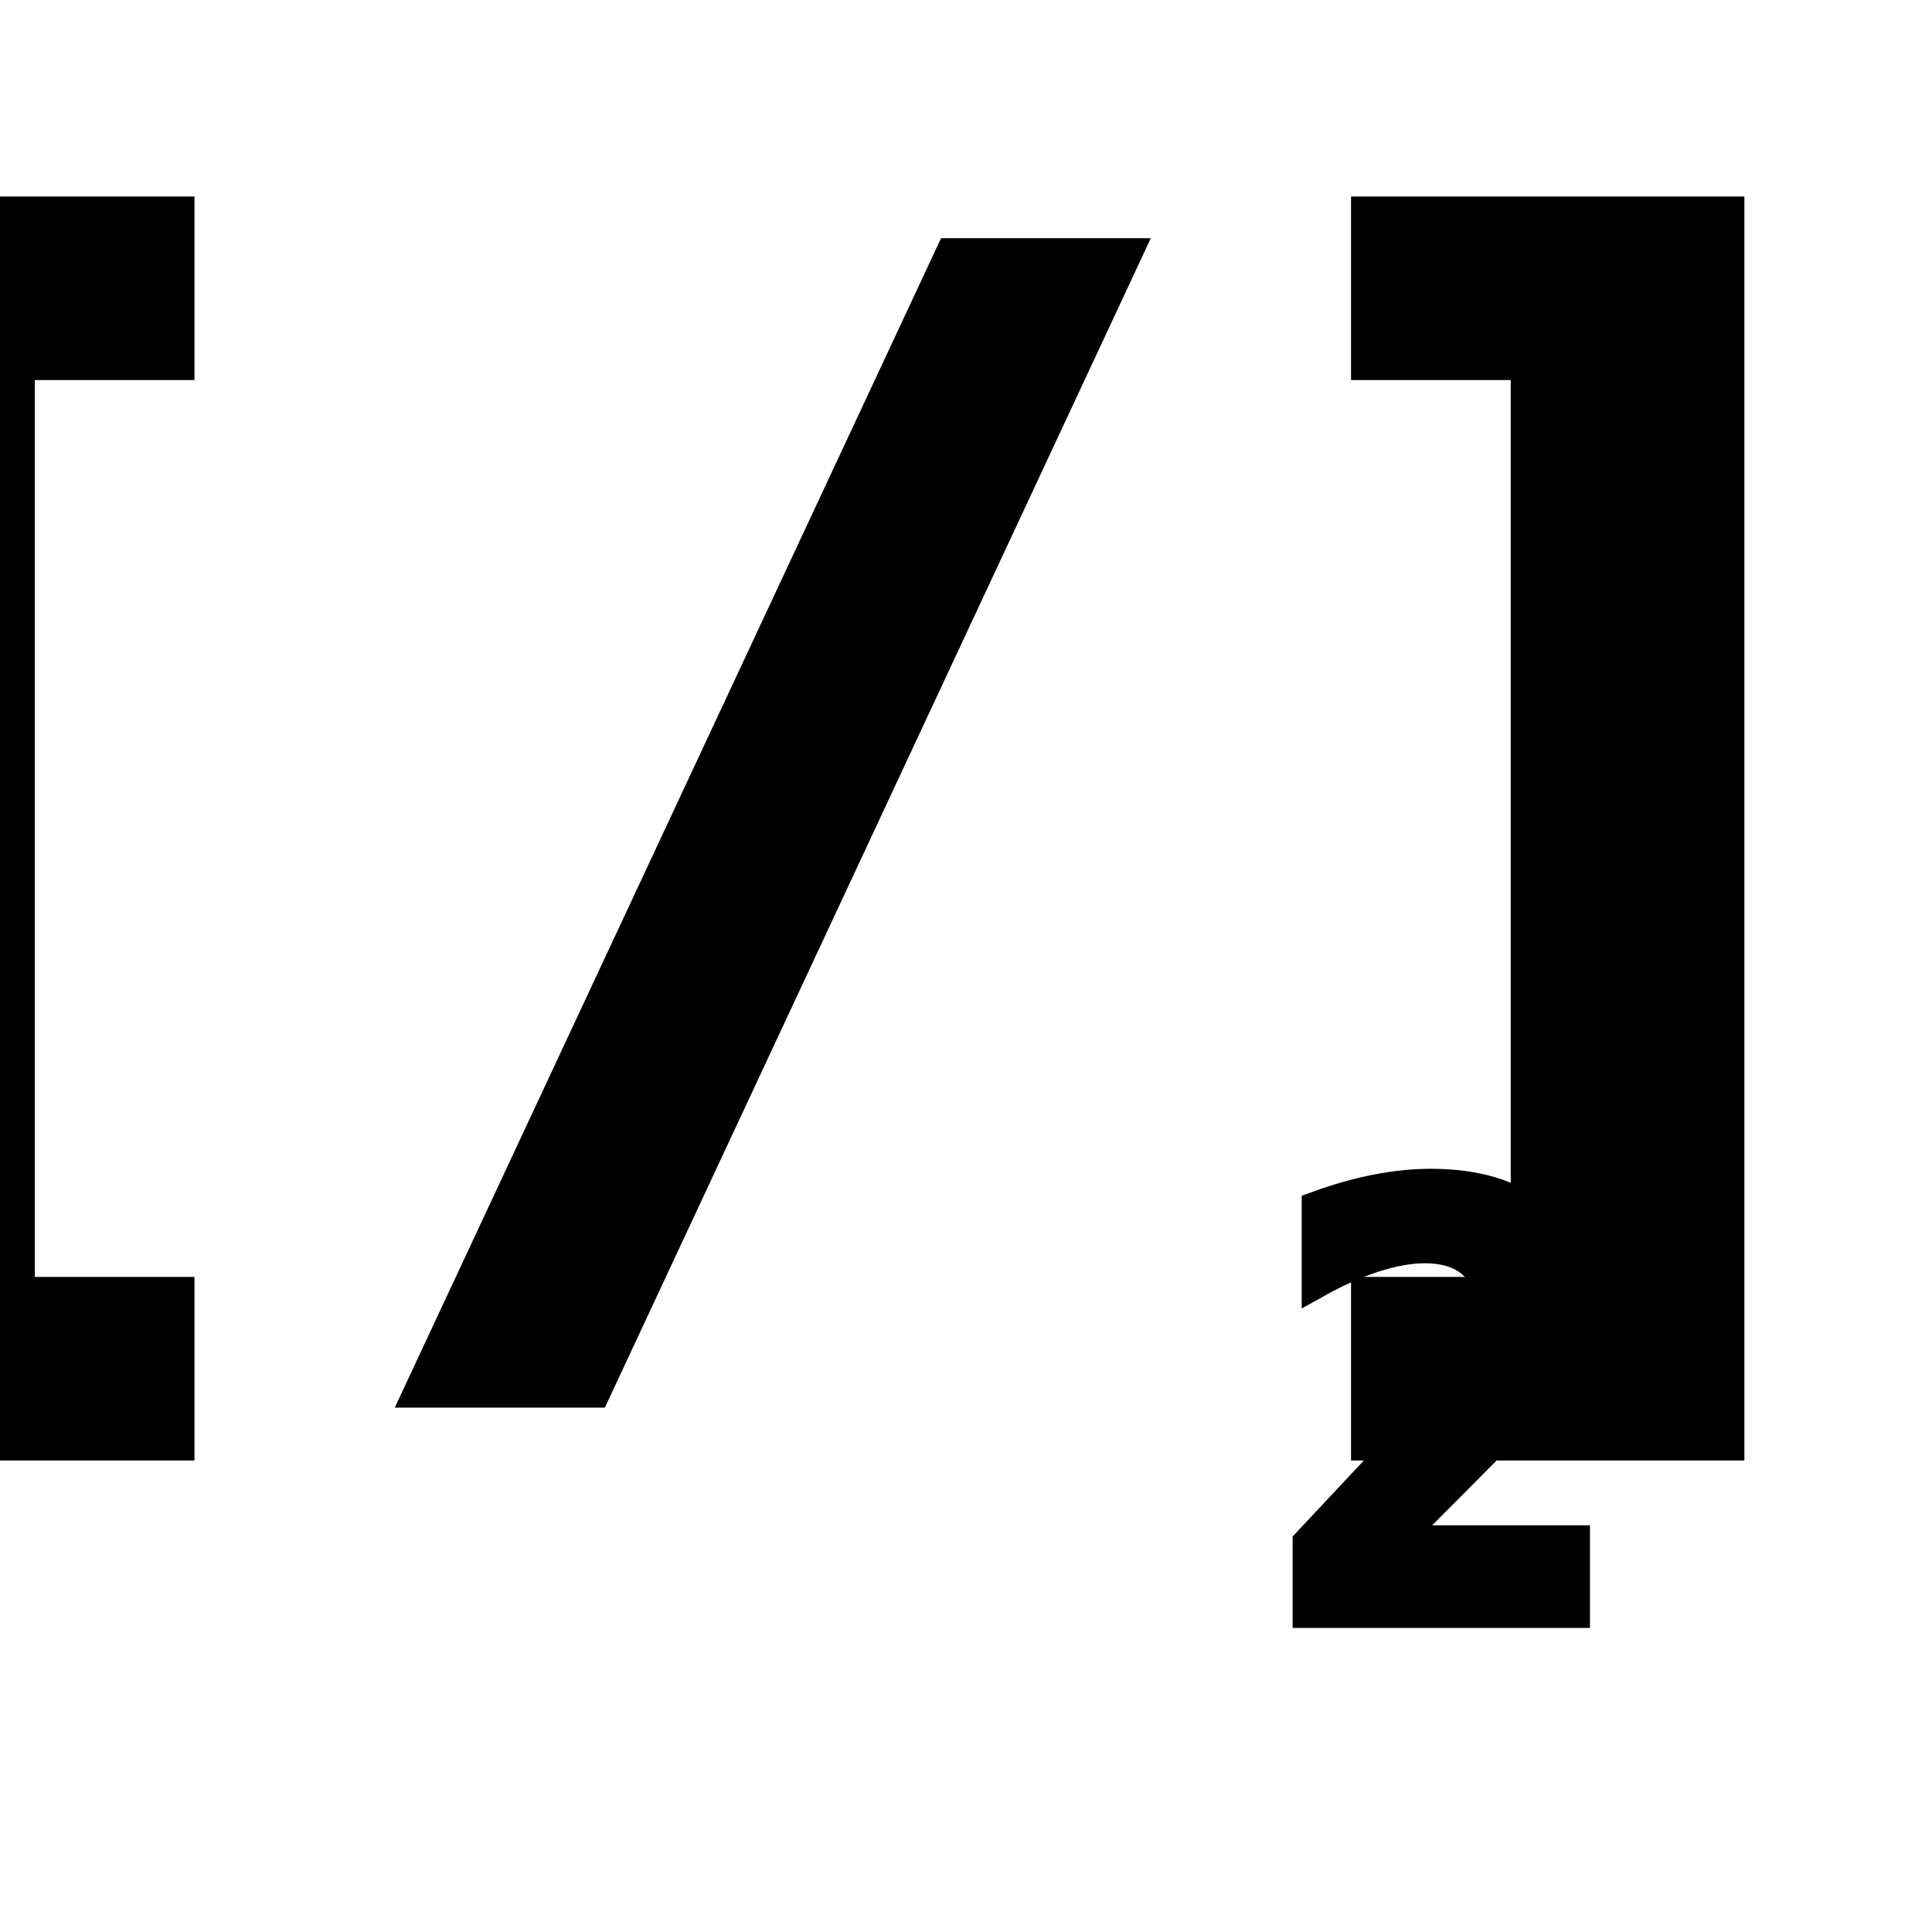
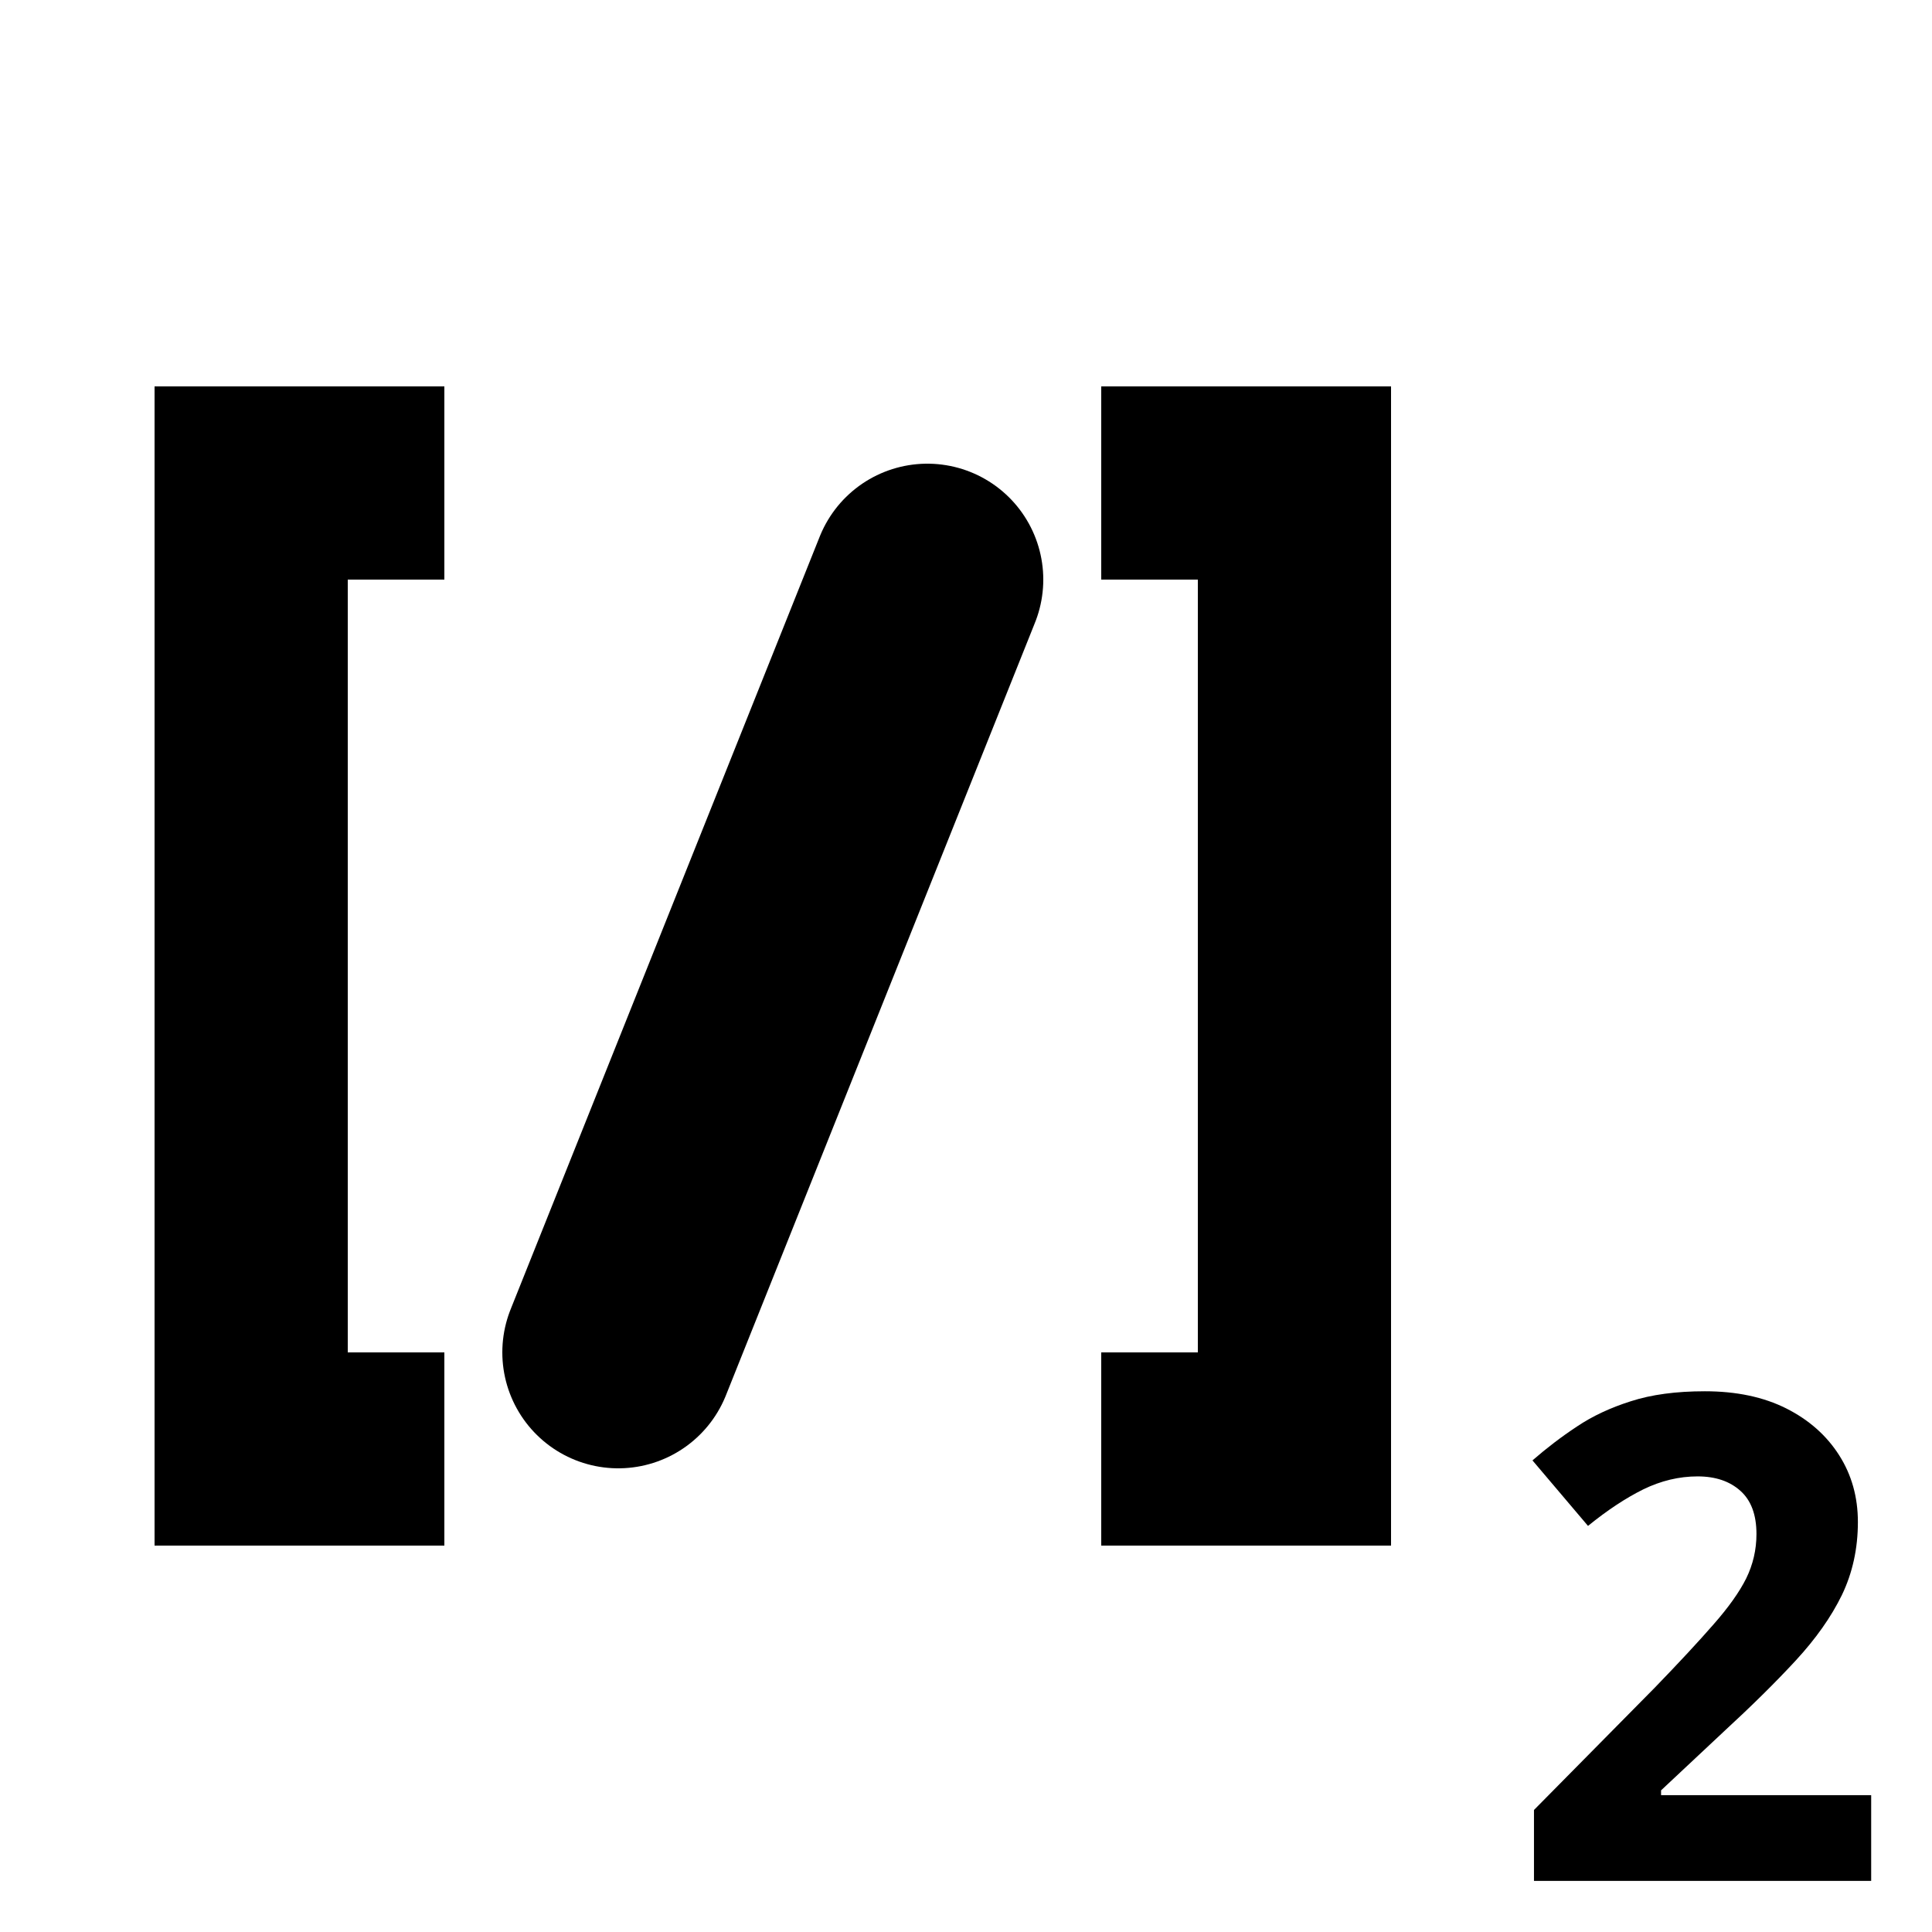
<svg xmlns="http://www.w3.org/2000/svg" width="16" height="16" viewBox="0 0 100 100">
-   <g>
-     <text x="40" y="45" font-family="ui-monospace, SFMono-Regular, Menlo, Monaco, Consolas, monospace" font-weight="900" font-size="70" fill="currentColor" stroke="currentColor" stroke-width="3" text-anchor="middle" dominant-baseline="middle" letter-spacing="0">[/]</text>
-     <text x="75" y="75" font-family="ui-monospace, SFMono-Regular, Menlo, Monaco, Consolas, monospace" font-weight="900" font-size="30" fill="currentColor" stroke="currentColor" stroke-width="1.5" text-anchor="middle" dominant-baseline="middle">2</text>
+   <g fill="currentColor">
+     <path d="M8 20 H23 V30 H18 V70 H23 V80 H8 Z" />
+     <path d="M57 20 H72 V80 H57 V70 H62 V30 H57 Z" />
  </g>
+   <line x1="32" y1="70" x2="48" y2="30" stroke="currentColor" stroke-width="12" stroke-linecap="round" />
+   <text x="88" y="85" font-family="'Arial Black', sans-serif" font-weight="900" font-size="35" fill="currentColor" text-anchor="middle" dominant-baseline="middle">2</text>
</svg>
